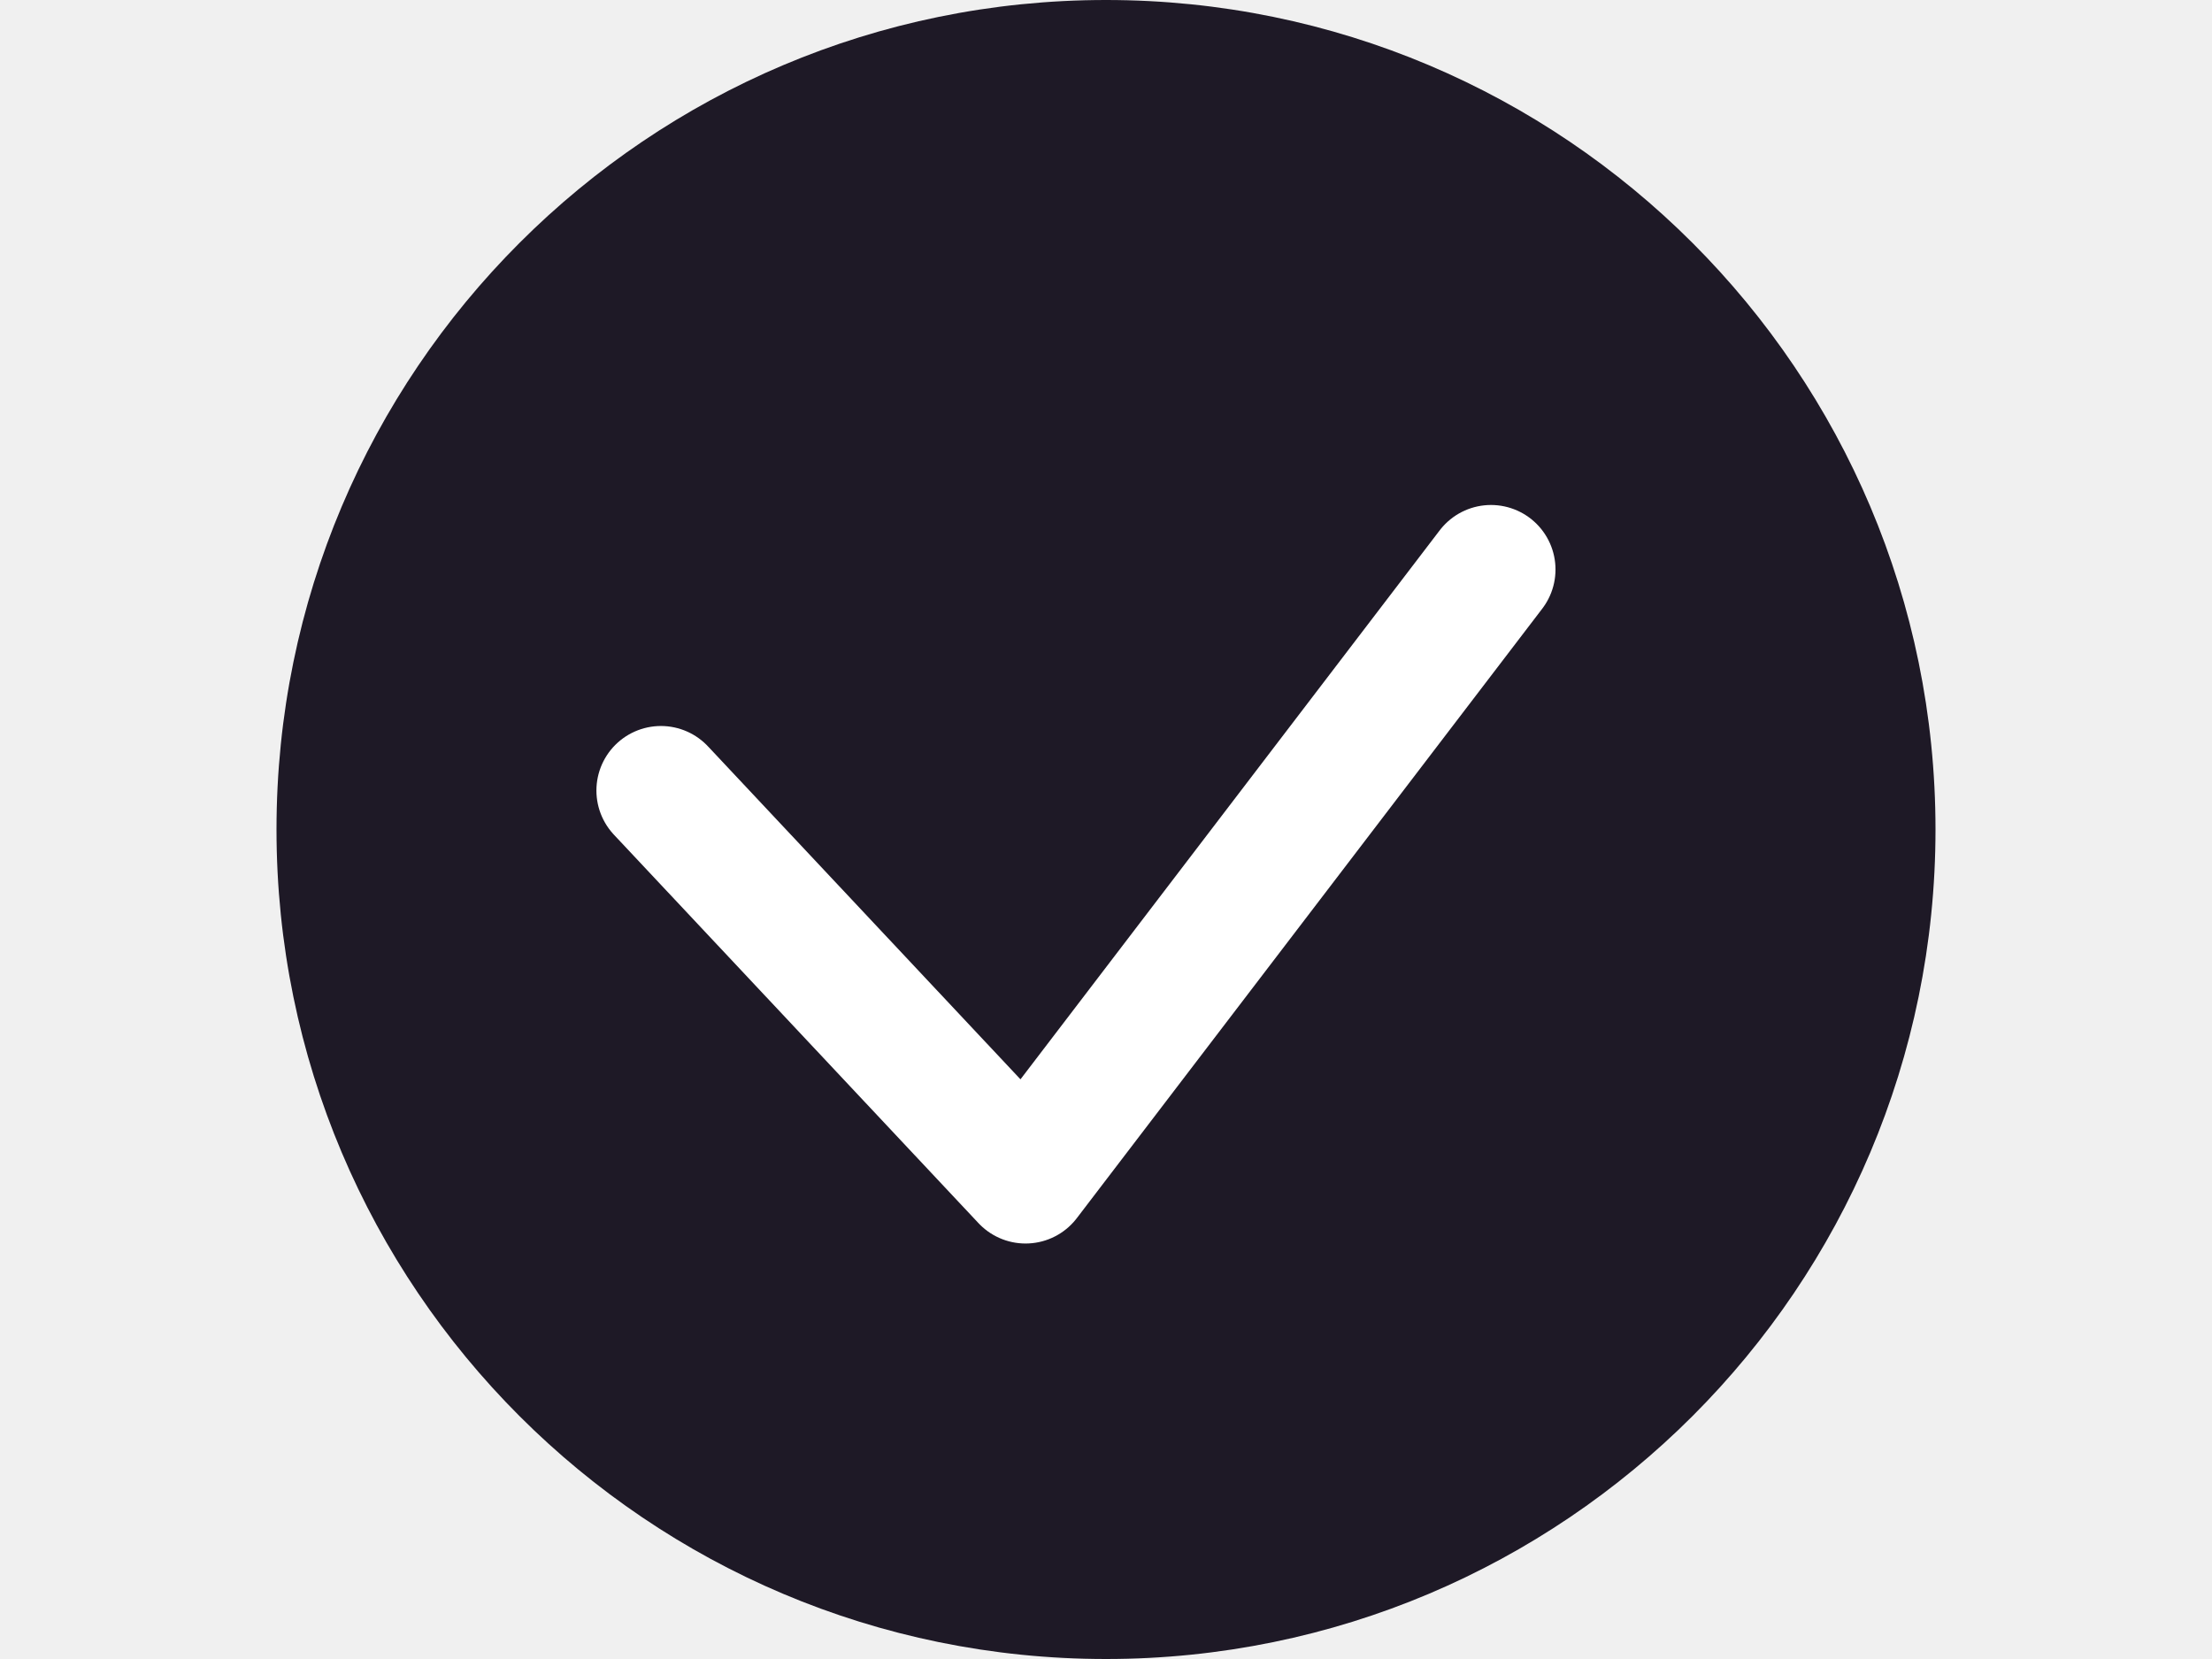
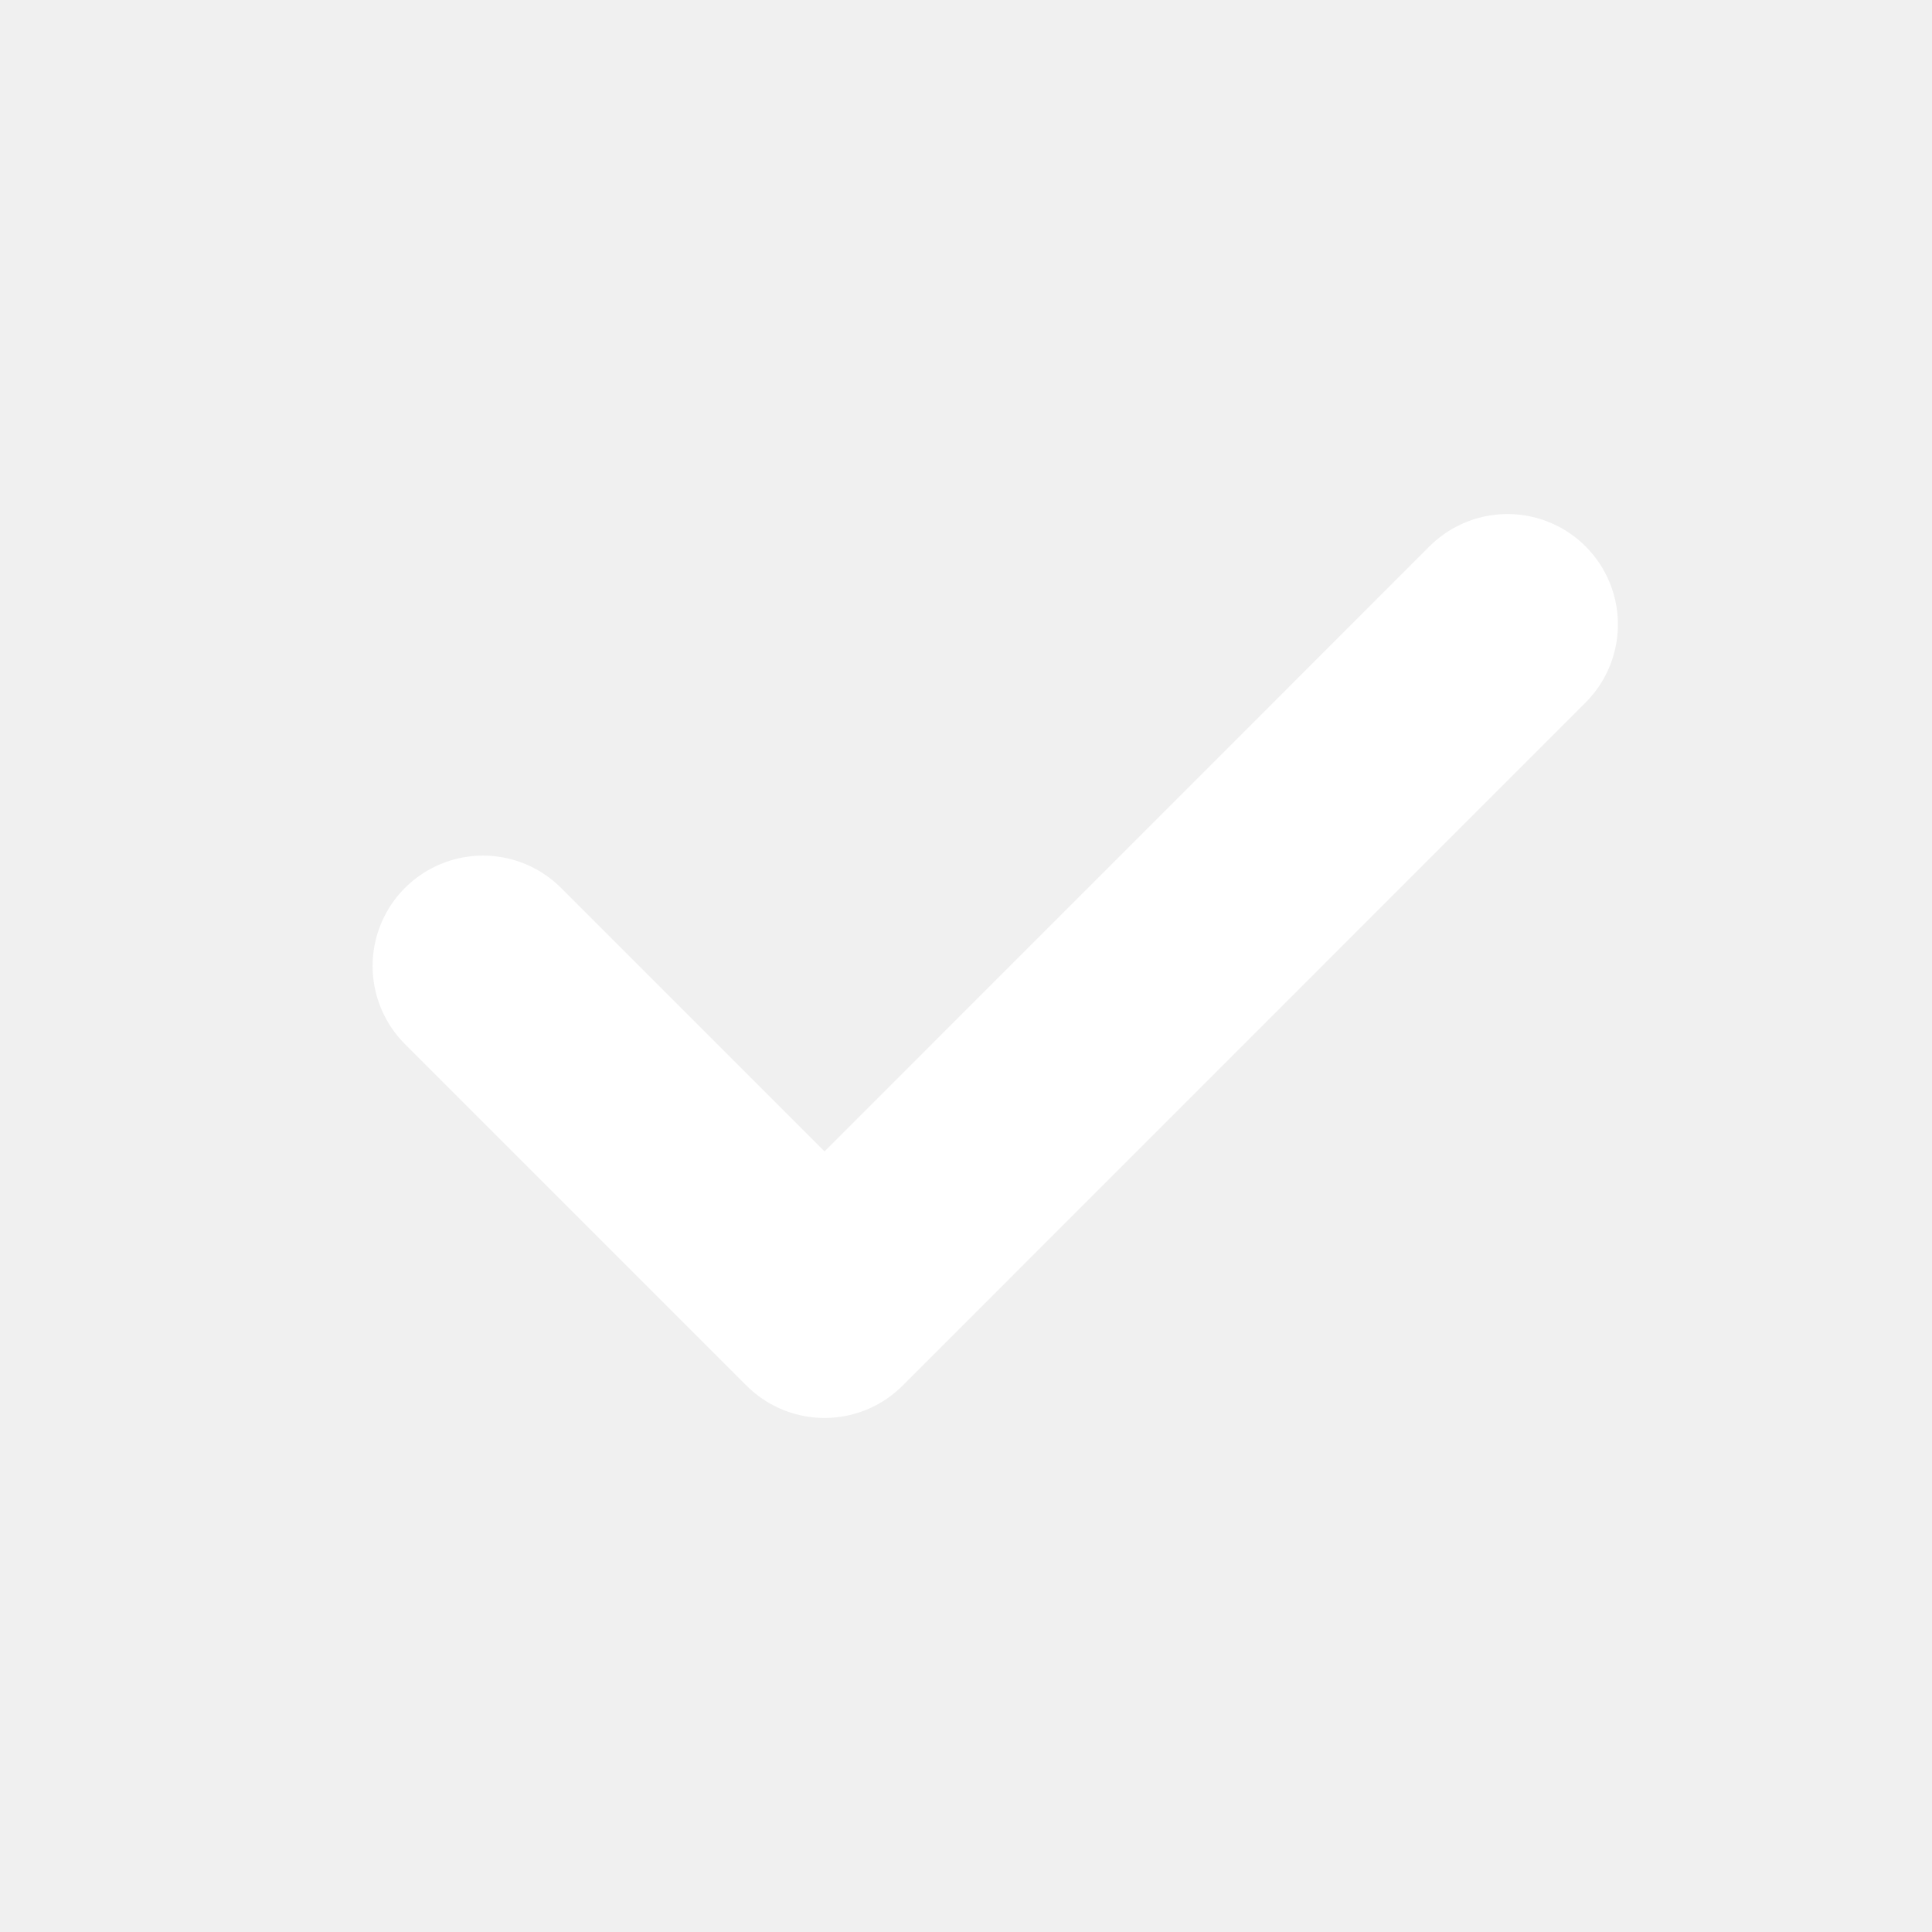
- <svg xmlns="http://www.w3.org/2000/svg" width="24" height="18" viewBox="0 0 24 18" fill="none">
-   <circle cx="12" cy="9" r="9" fill="#1E1926" />
-   <path d="M16.177 6.179L11.127 12.792L7.171 8.577" stroke="white" stroke-width="1.4" stroke-linecap="round" stroke-linejoin="round" />
+ <svg xmlns="http://www.w3.org/2000/svg" width="14" height="14" viewBox="0 0 14 14" fill="none">
+   <path d="M3.5 7L5.975 9.475L10.924 4.525" stroke="white" stroke-width="1.6" stroke-linecap="round" stroke-linejoin="round" />
</svg>
